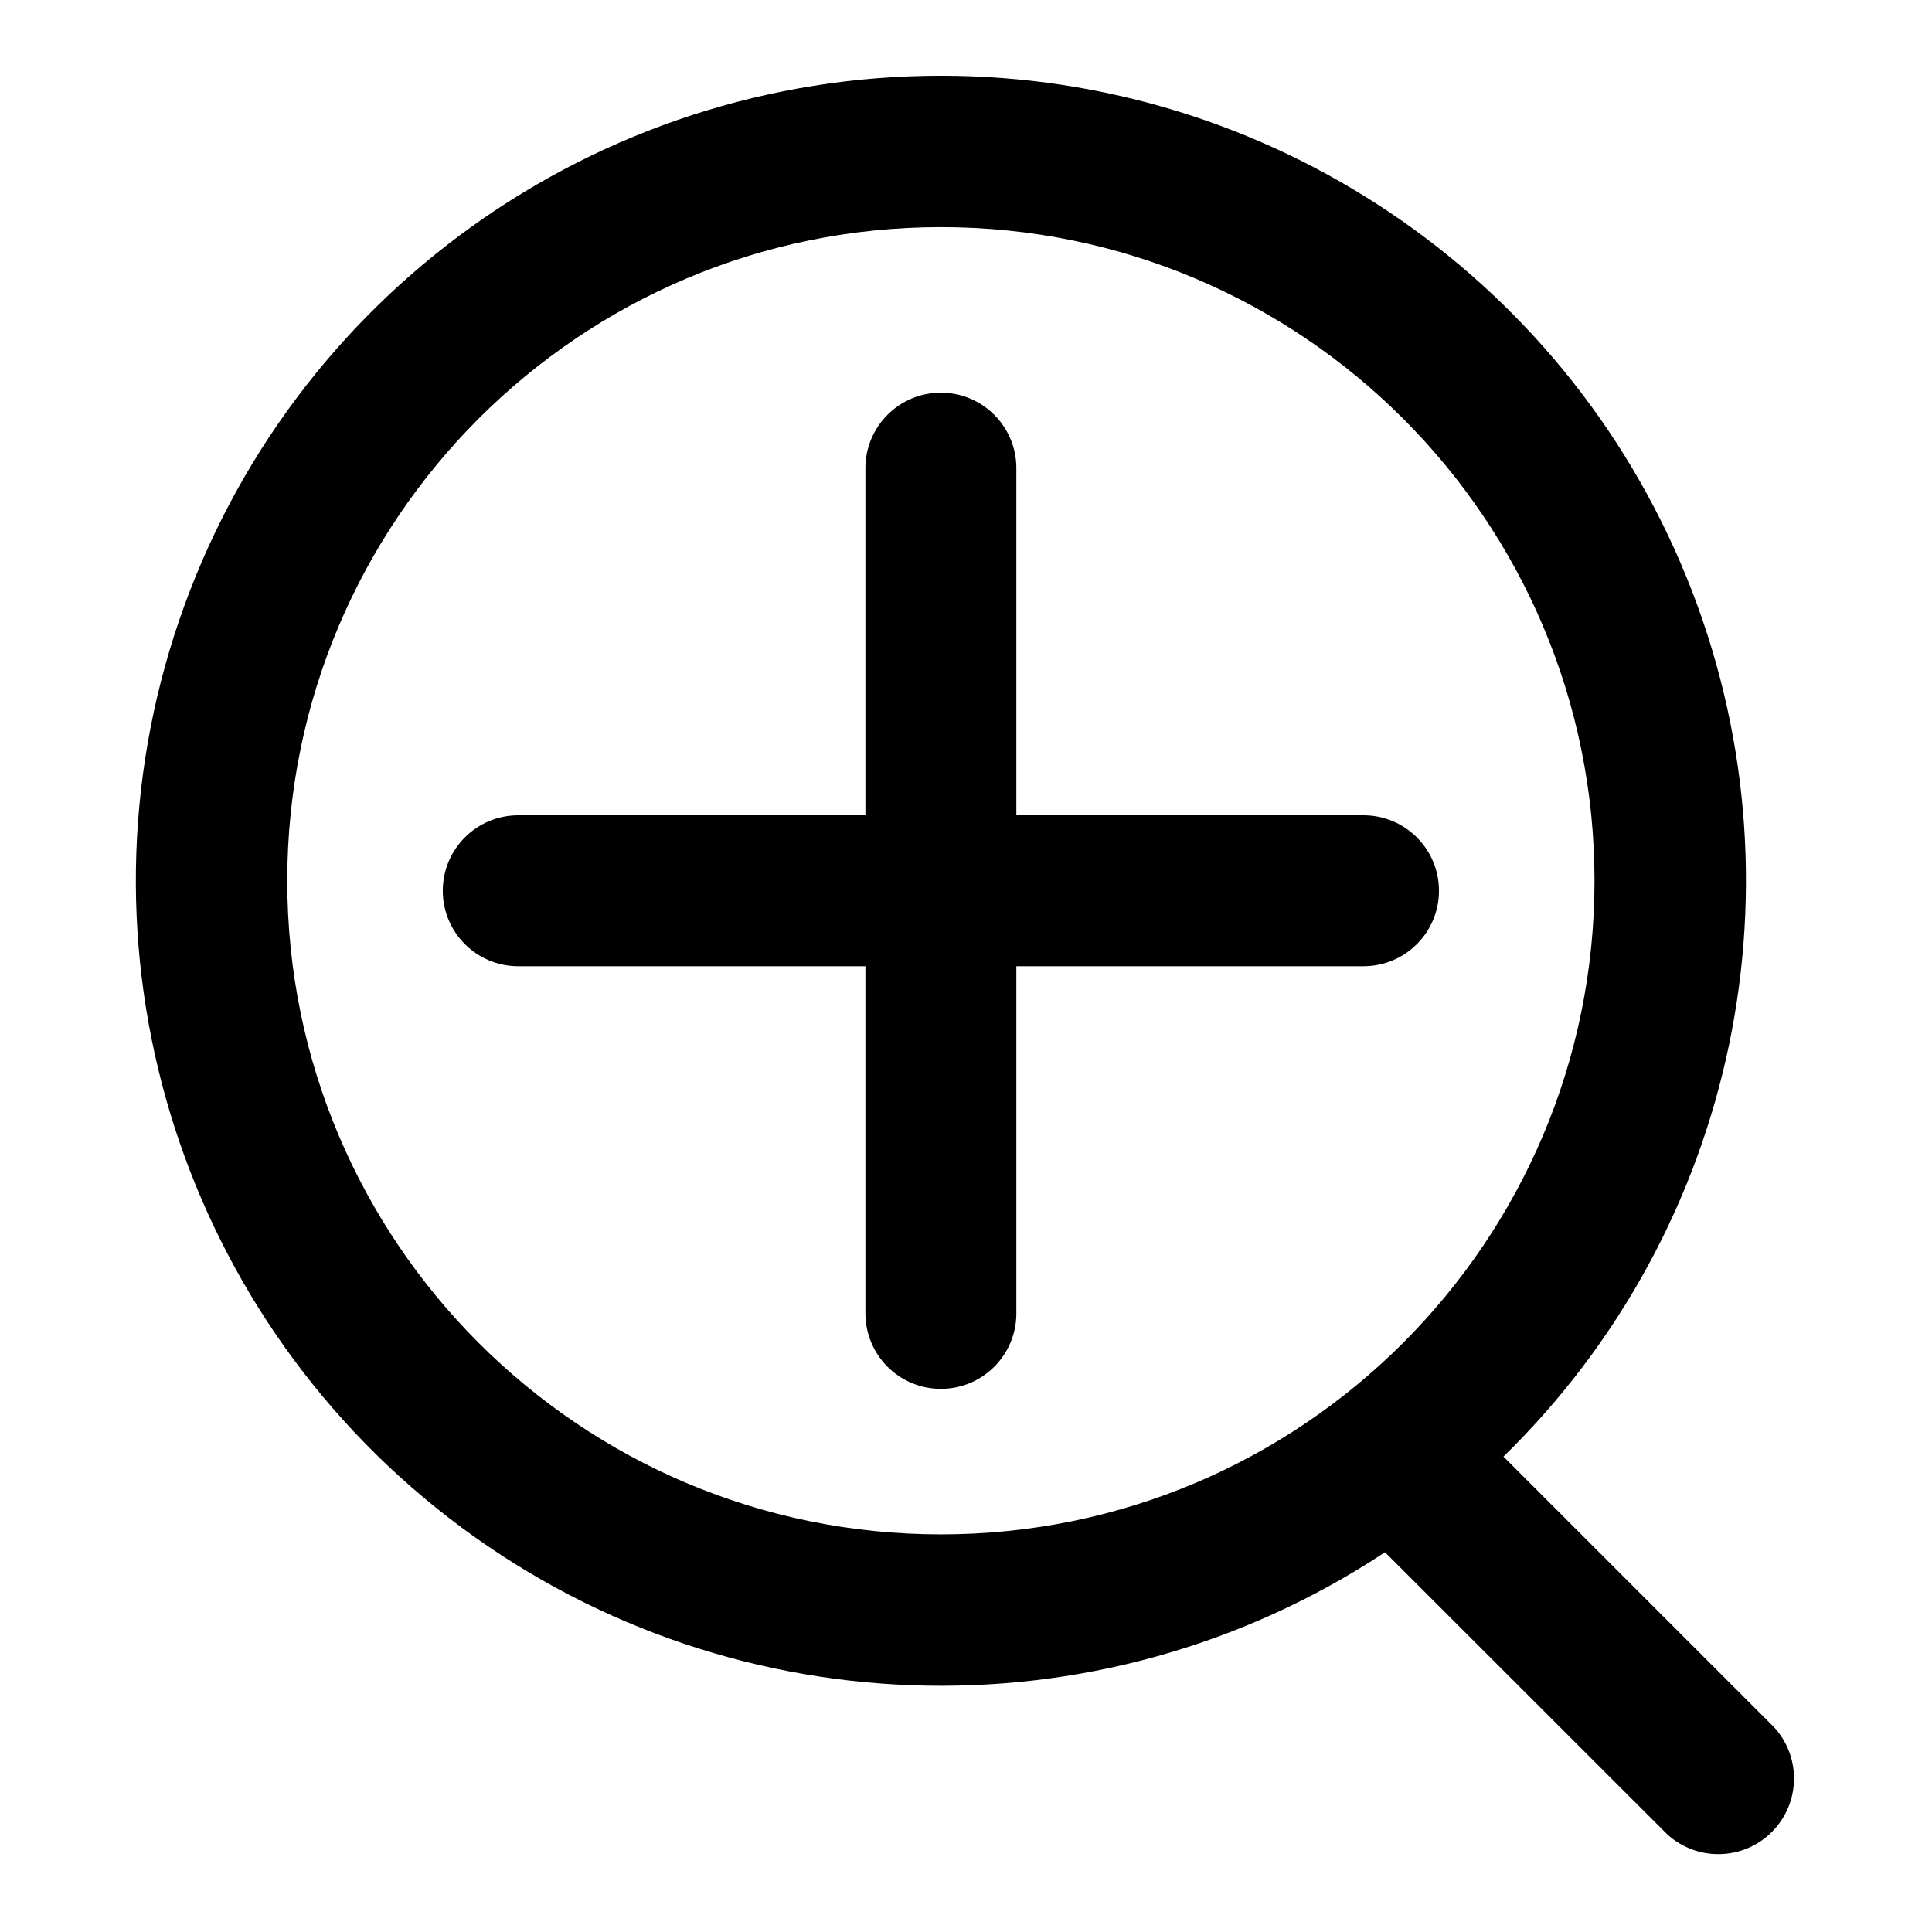
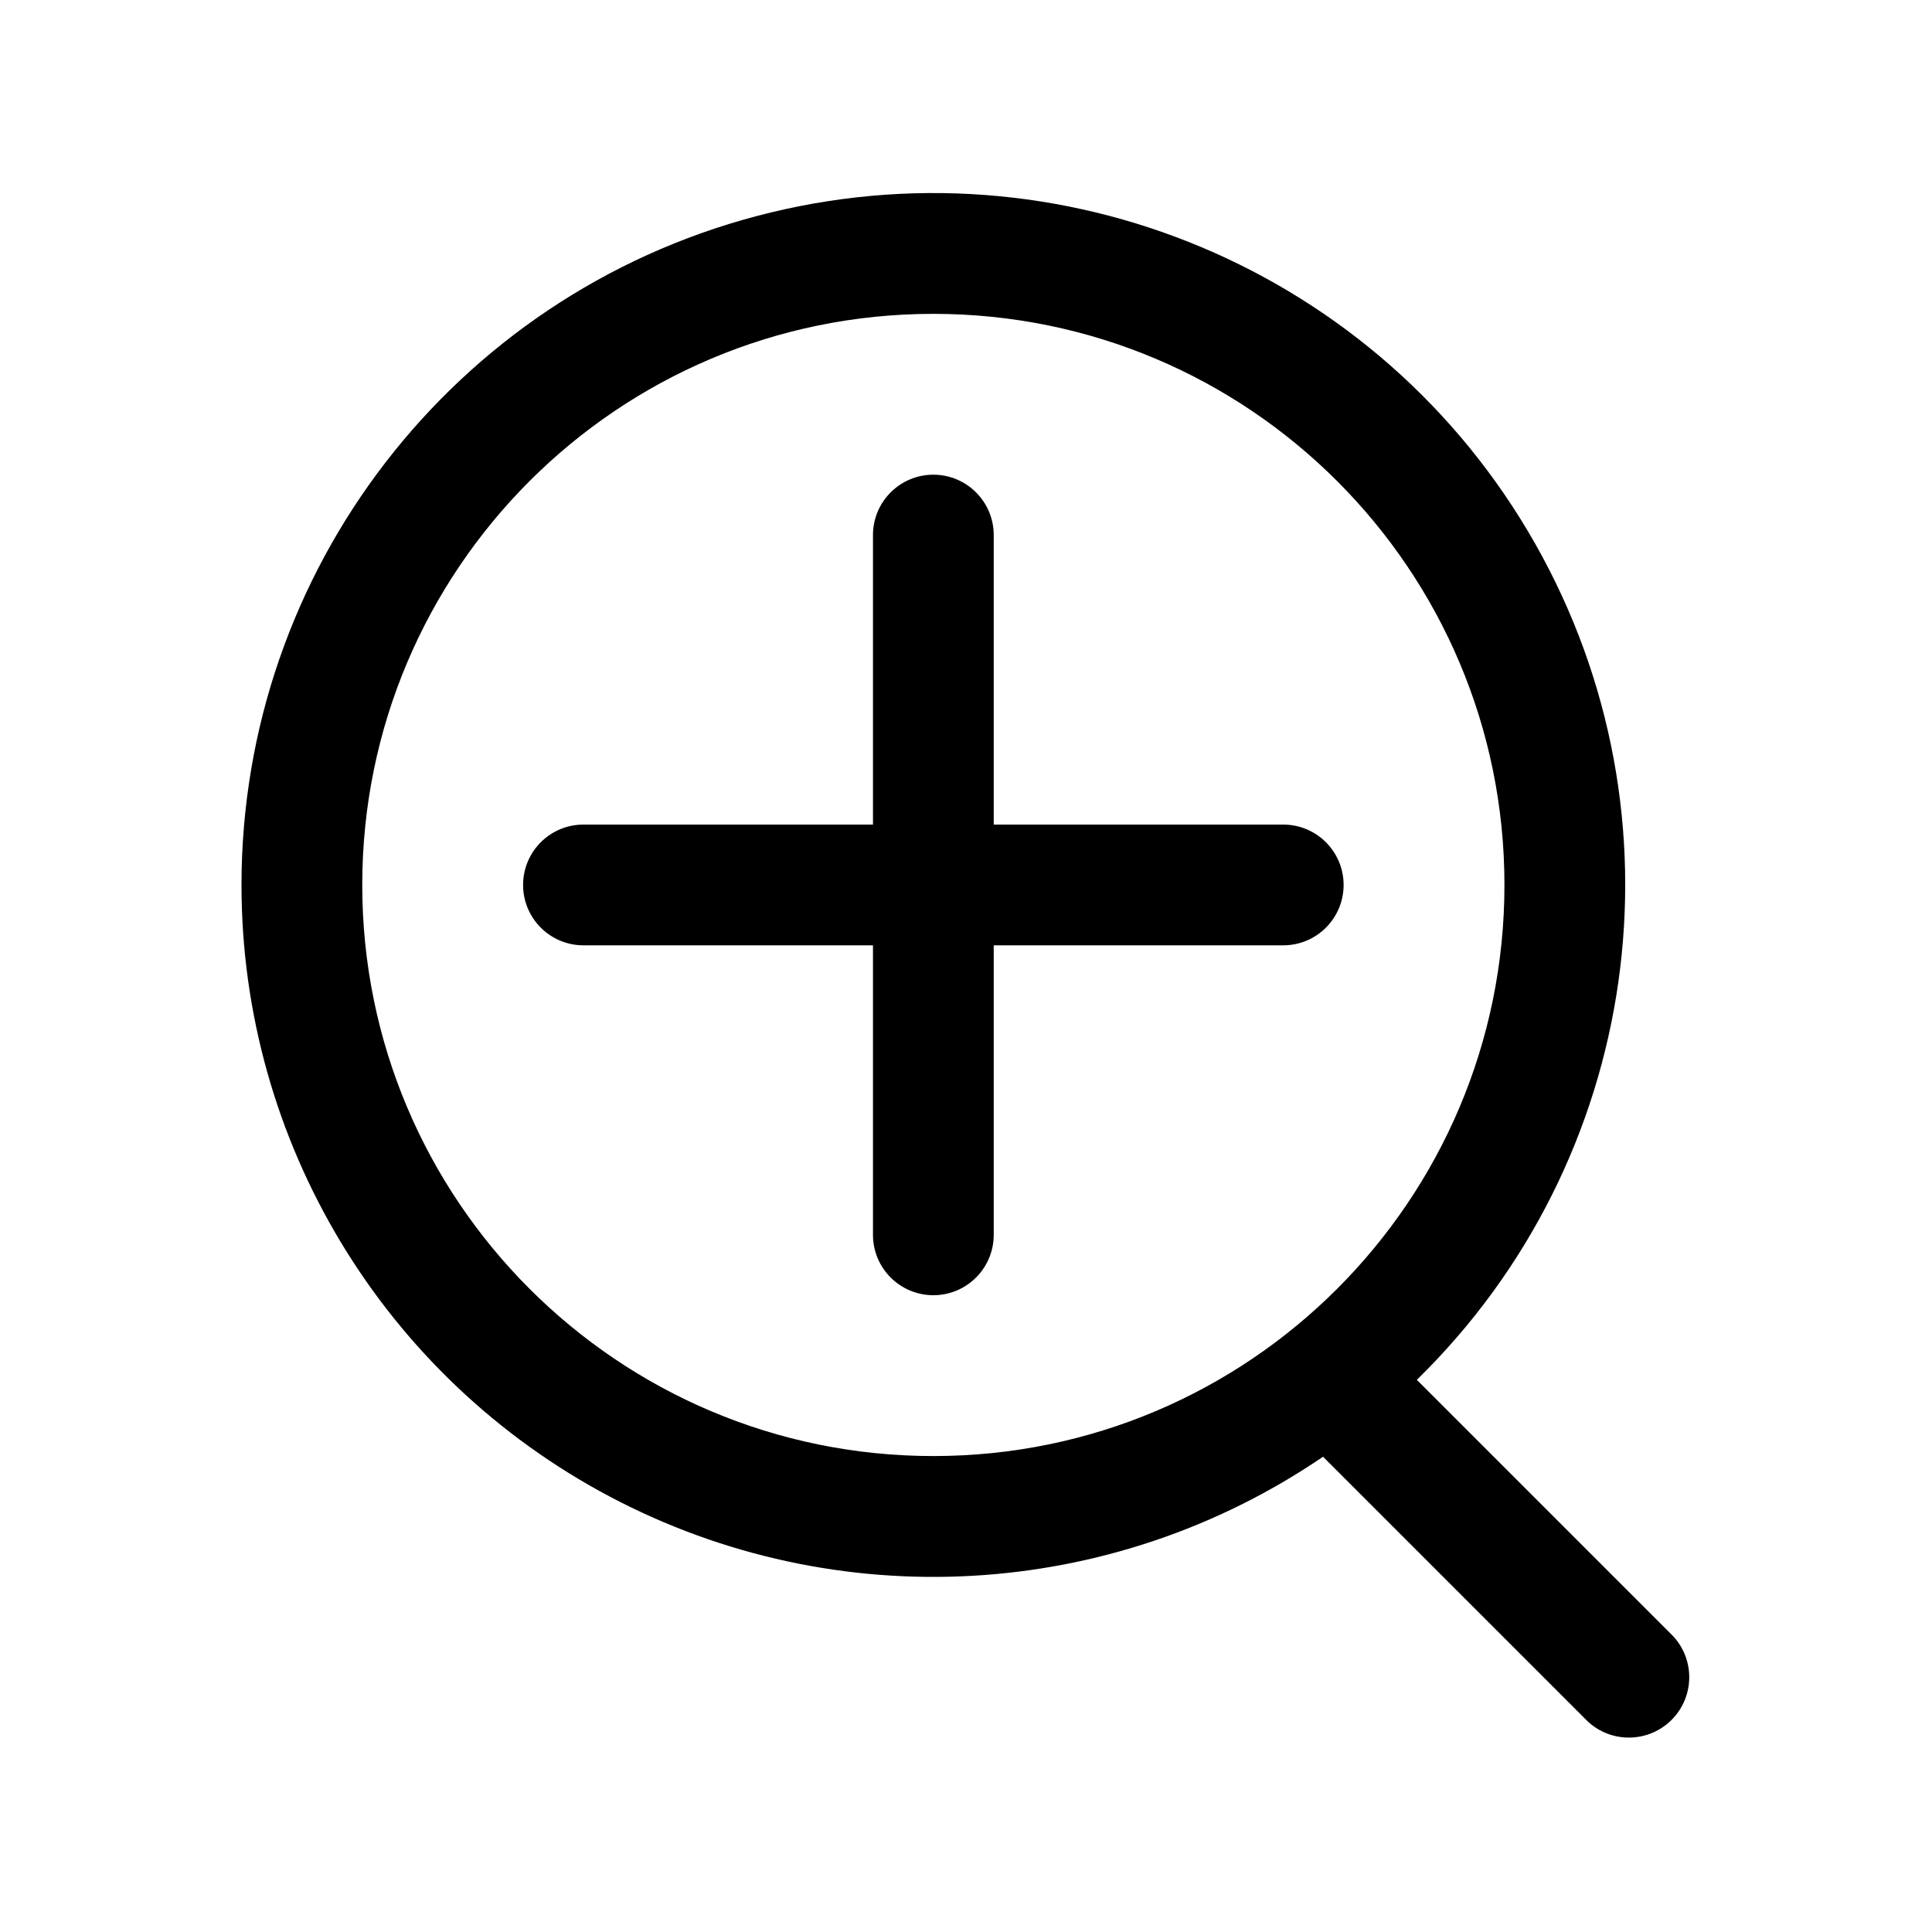
- <svg xmlns="http://www.w3.org/2000/svg" width="16" height="16" fill="currentColor" viewBox="0 0 16 16">
-   <path fill="#000" fill-rule="evenodd" d="M2.379 7.294a5.413 5.413 0 1 1 10.826 0 5.413 5.413 0 0 1-10.826 0ZM7.792.627a6.667 6.667 0 1 0 3.678 12.228l2.335 2.334a.627.627 0 0 0 .886-.886l-2.24-2.24A6.667 6.667 0 0 0 7.791.627Zm0 2.625c.345 0 .625.28.625.625v2.875h2.875a.625.625 0 1 1 0 1.25H8.417v2.875a.625.625 0 0 1-1.25 0V8.002H4.292a.625.625 0 1 1 0-1.25h2.875V3.877c0-.345.28-.625.625-.625Z" clip-rule="evenodd" />
+ <svg xmlns="http://www.w3.org/2000/svg" width="20" height="20" fill="currentColor" viewBox="0 0 20 20">
+   <path fill-rule="evenodd" d="M9.662 3.249a5.912 5.912 0 1 0 0 11.824 5.912 5.912 0 0 0 0-11.824ZM2.5 9.161a7.162 7.162 0 1 1 12.167 5.123l2.65 2.65a.625.625 0 0 1-.884.883l-2.737-2.737A7.162 7.162 0 0 1 2.5 9.16Zm7.162-4.247c.345 0 .625.28.625.625v2.997h2.997a.625.625 0 1 1 0 1.25h-2.997v2.997a.625.625 0 1 1-1.25 0V9.786H6.04a.625.625 0 1 1 0-1.25h2.997V5.539c0-.345.28-.625.625-.625Z" clip-rule="evenodd" />
</svg>
